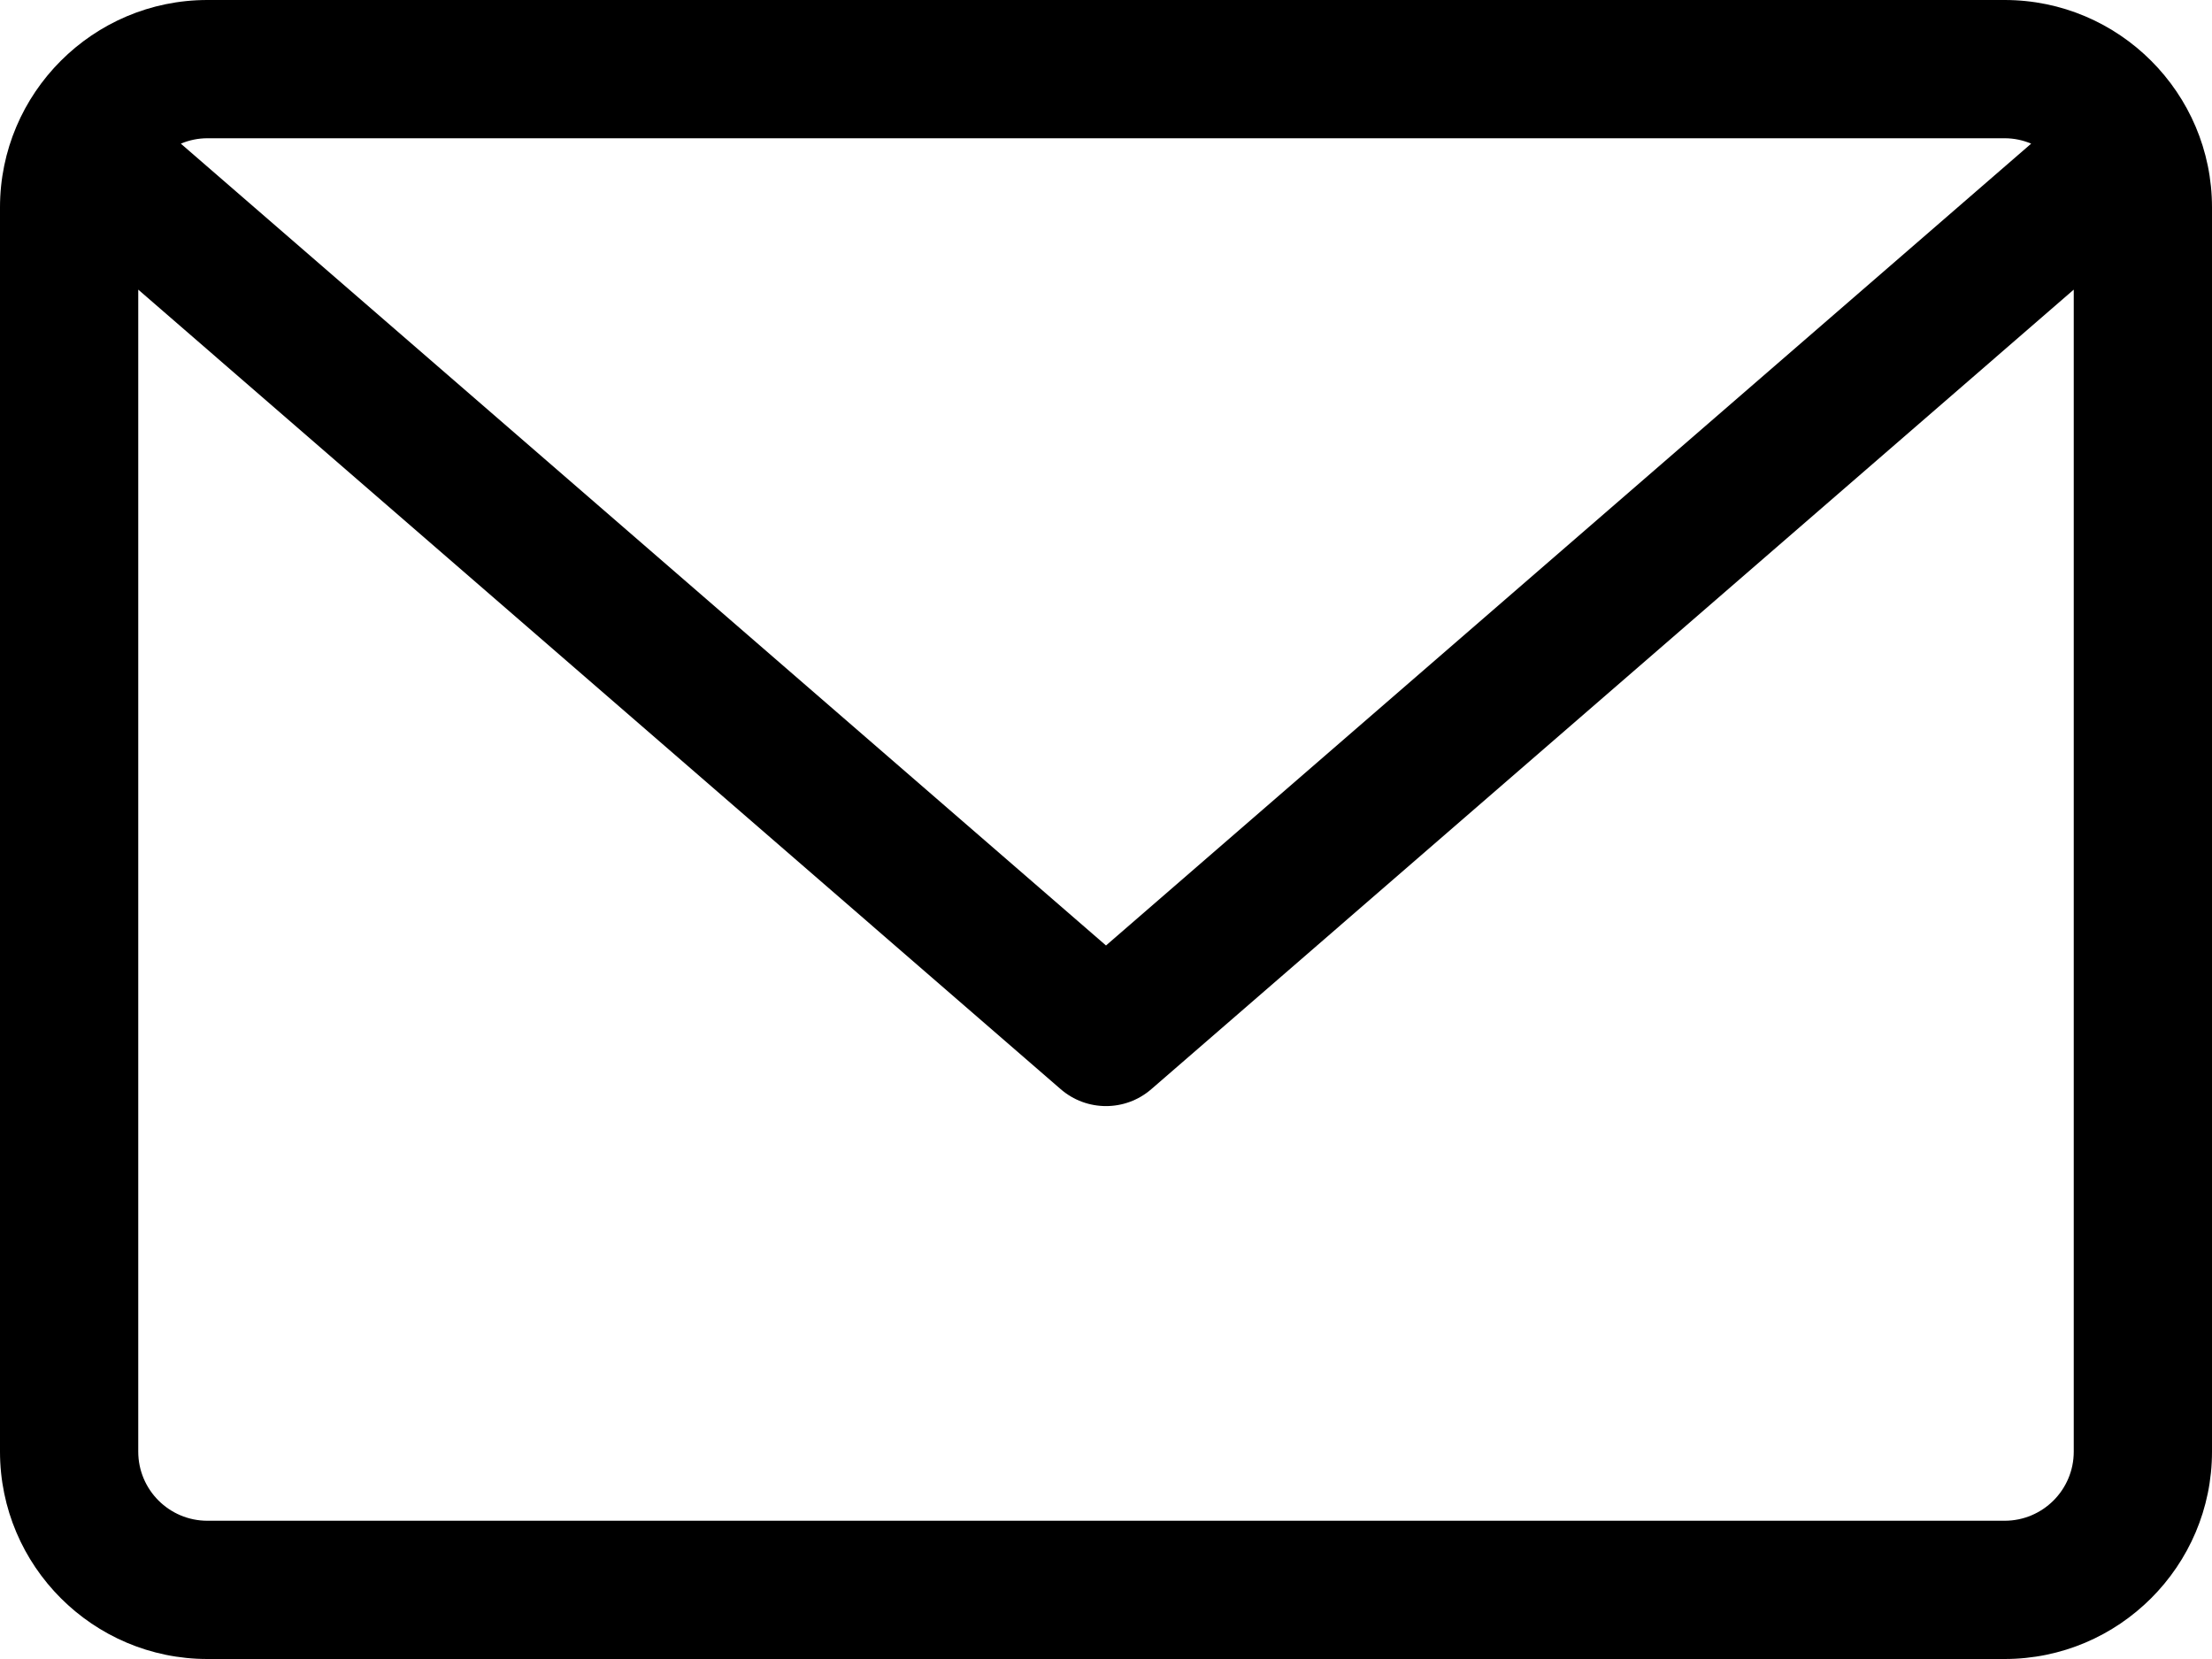
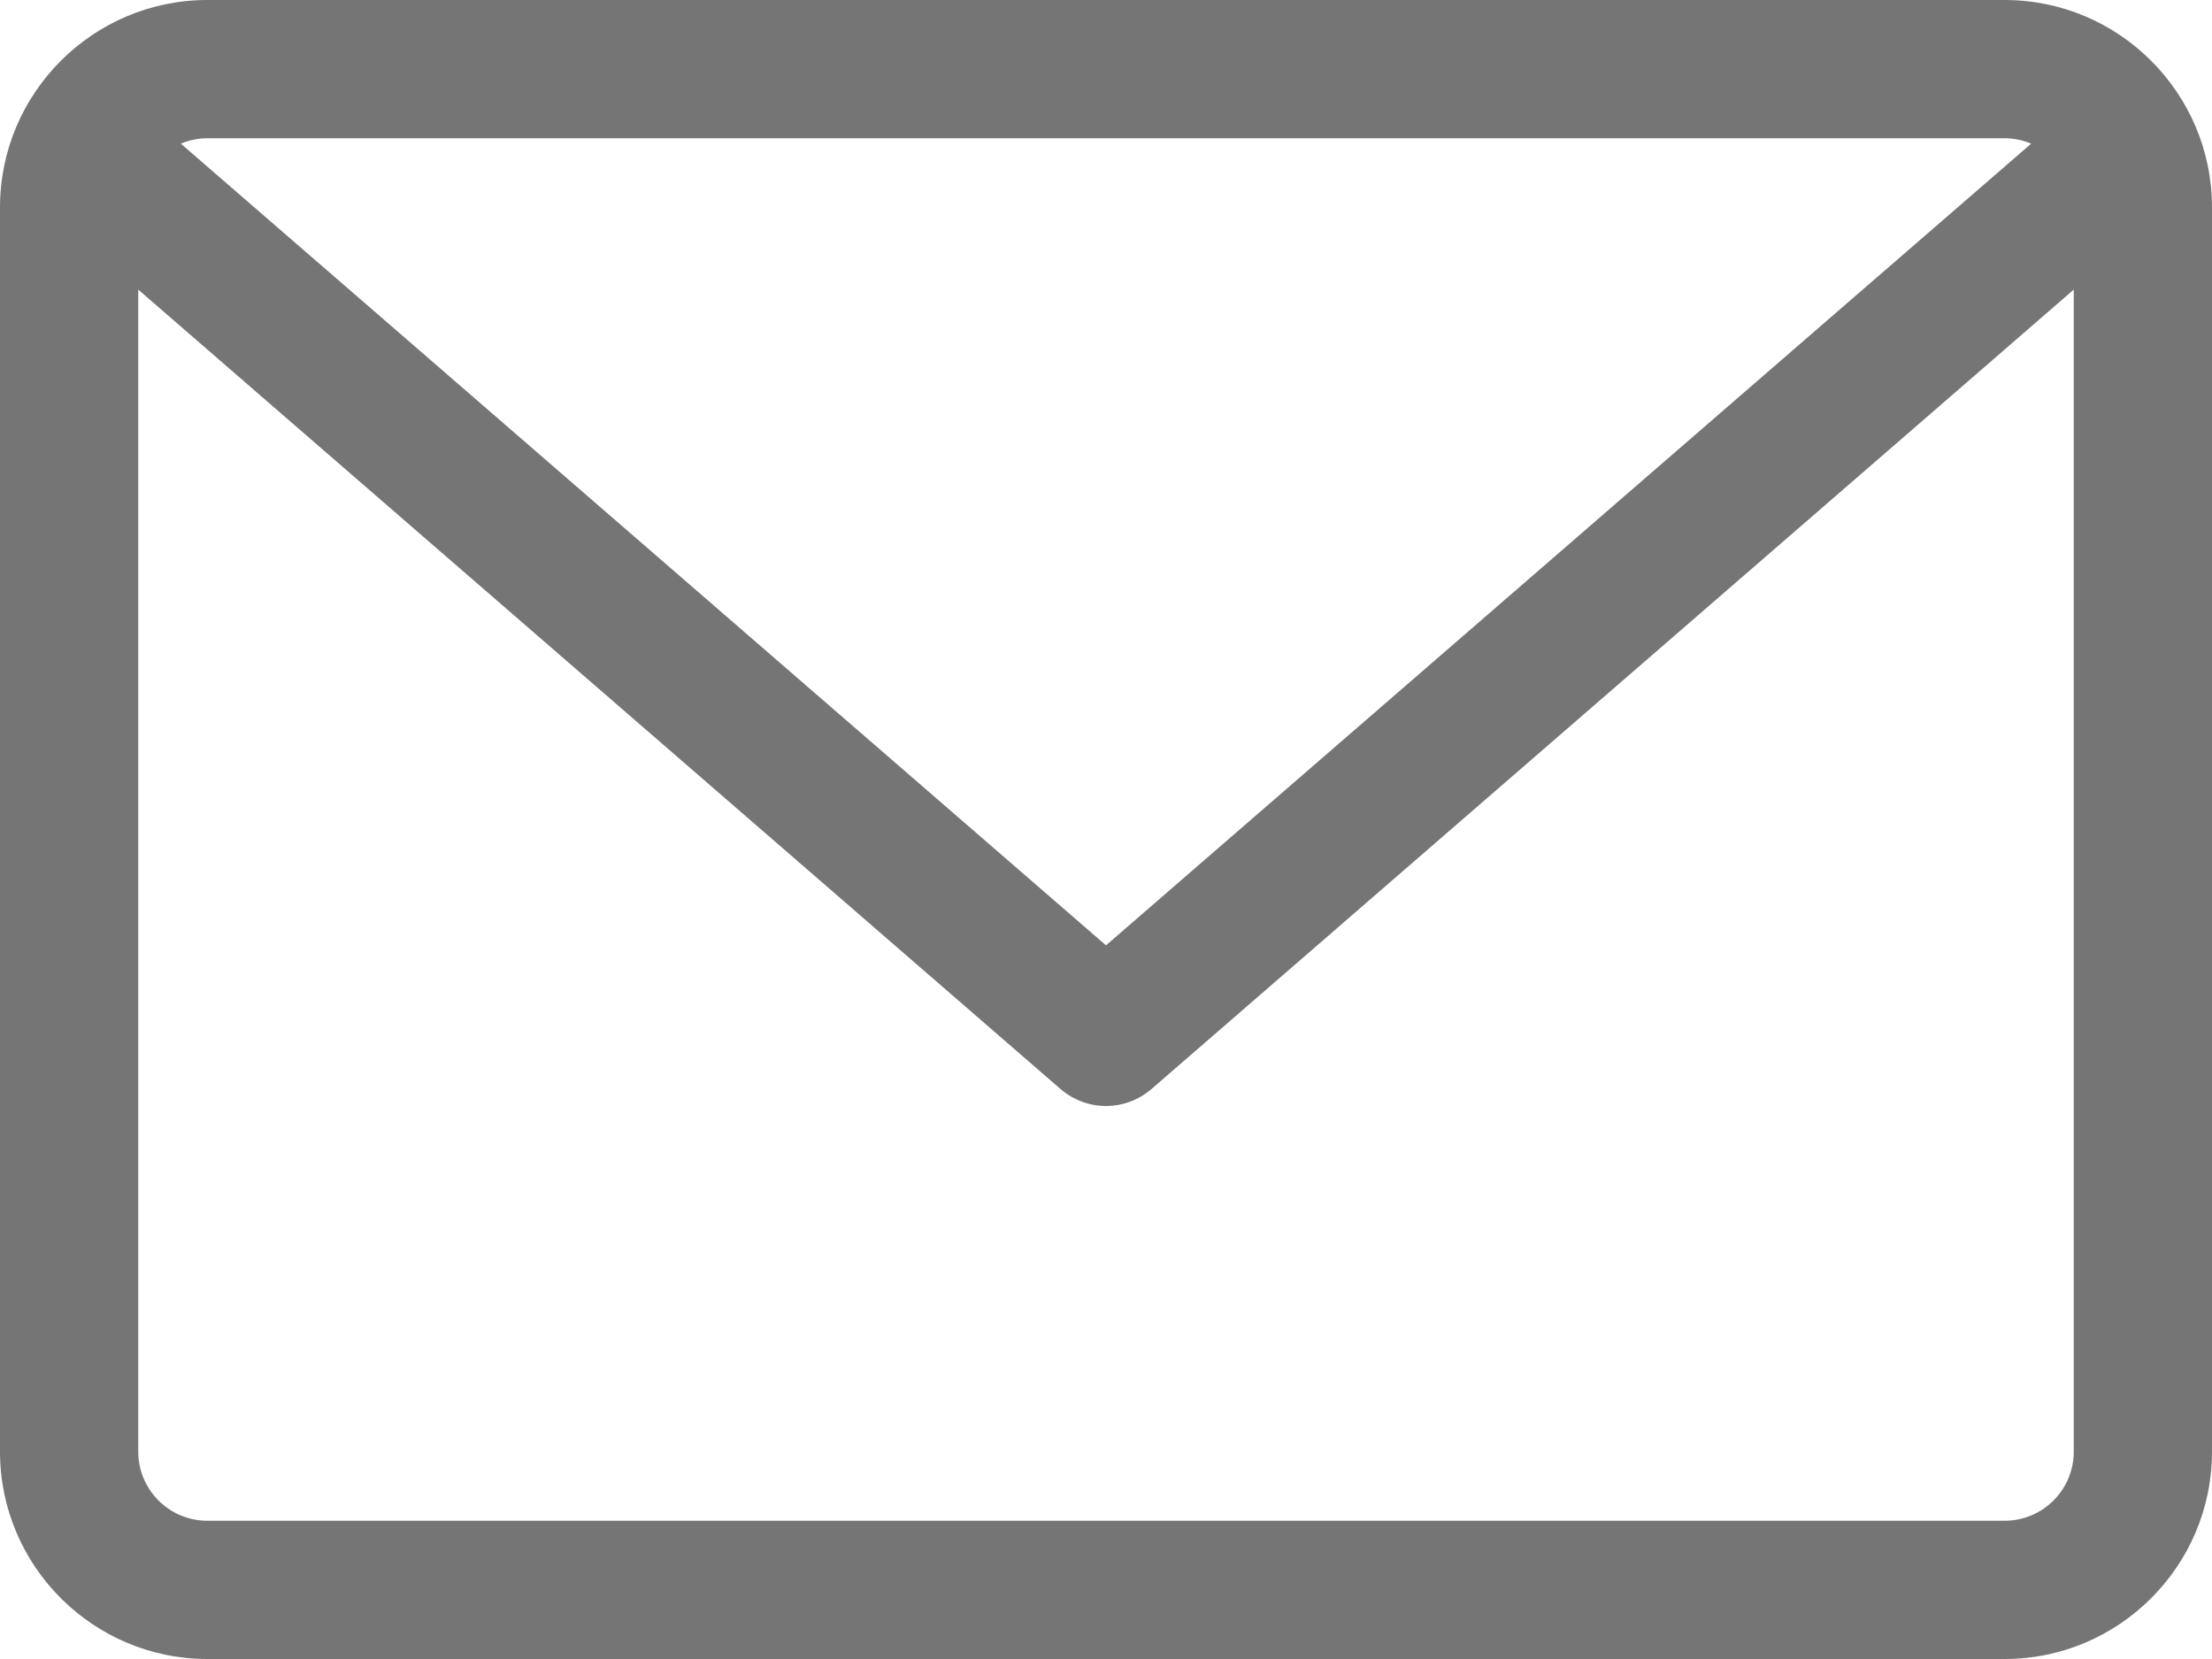
- <svg xmlns="http://www.w3.org/2000/svg">
-   <path d="M14.5 0h-13C.673 0 0 .673 0 1.5v9c0 .827.673 1.5 1.5 1.5h13c.827 0 1.5-.673 1.5-1.5v-9c0-.827-.673-1.5-1.5-1.5Zm0 1c.068 0 .133.014.192.039L8 6.839l-6.692-5.8A.498.498 0 0 1 1.5 1h13Zm0 10h-13a.5.5 0 0 1-.5-.5V2.095l6.672 5.783a.5.5 0 0 0 .656 0L15 2.095V10.5a.5.5 0 0 1-.5.5Z" />
+ <svg xmlns="http://www.w3.org/2000/svg" width="16" height="12" viewBox="0 0 16 12" fill="none">
+   <path d="M14.5 0H1.5C0.673 0 0 0.673 0 1.5V10.5C0 11.327 0.673 12 1.5 12H14.5C15.327 12 16 11.327 16 10.5V1.5C16 0.673 15.327 0 14.5 0ZM14.5 1C14.568 1 14.633 1.014 14.692 1.039L8 6.838L1.308 1.039C1.367 1.014 1.432 1 1.5 1H14.5ZM14.5 11H1.5C1.224 11 1 10.776 1 10.5V2.095L7.672 7.878C7.767 7.959 7.883 8 8 8C8.117 8 8.233 7.959 8.328 7.878L15 2.095V10.5C15 10.776 14.776 11 14.5 11Z" fill="#757575" />
</svg>
